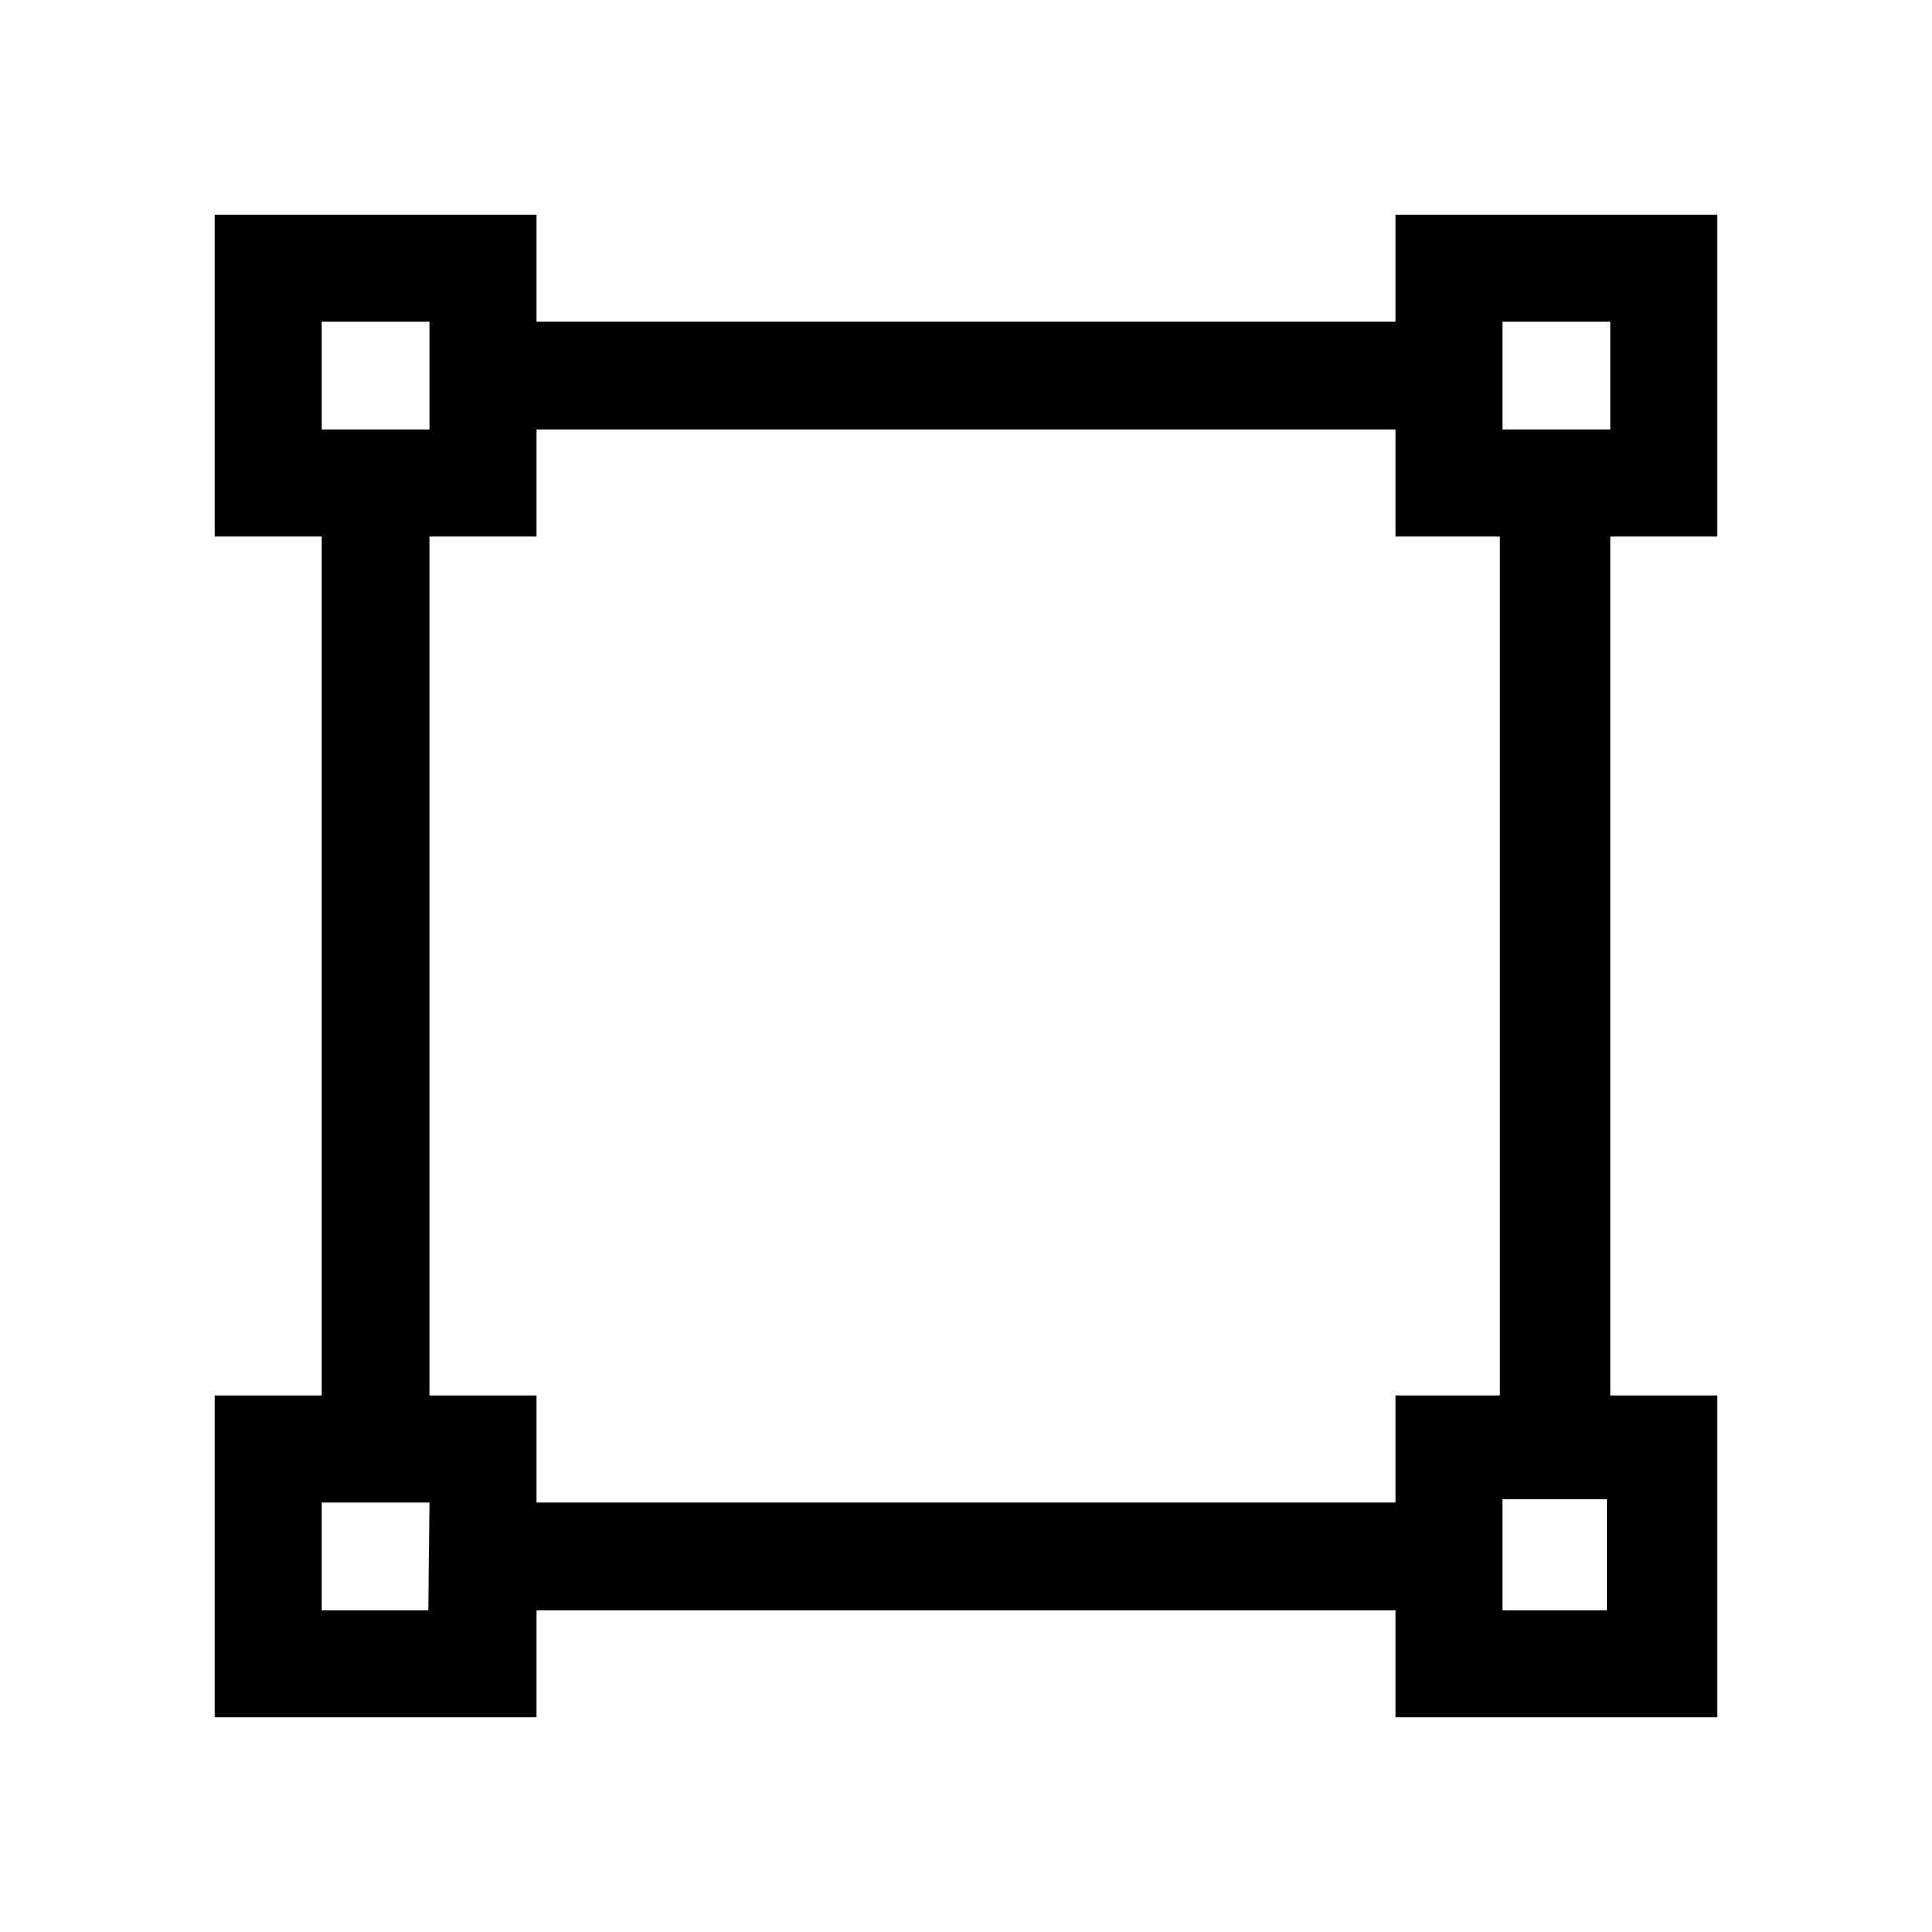
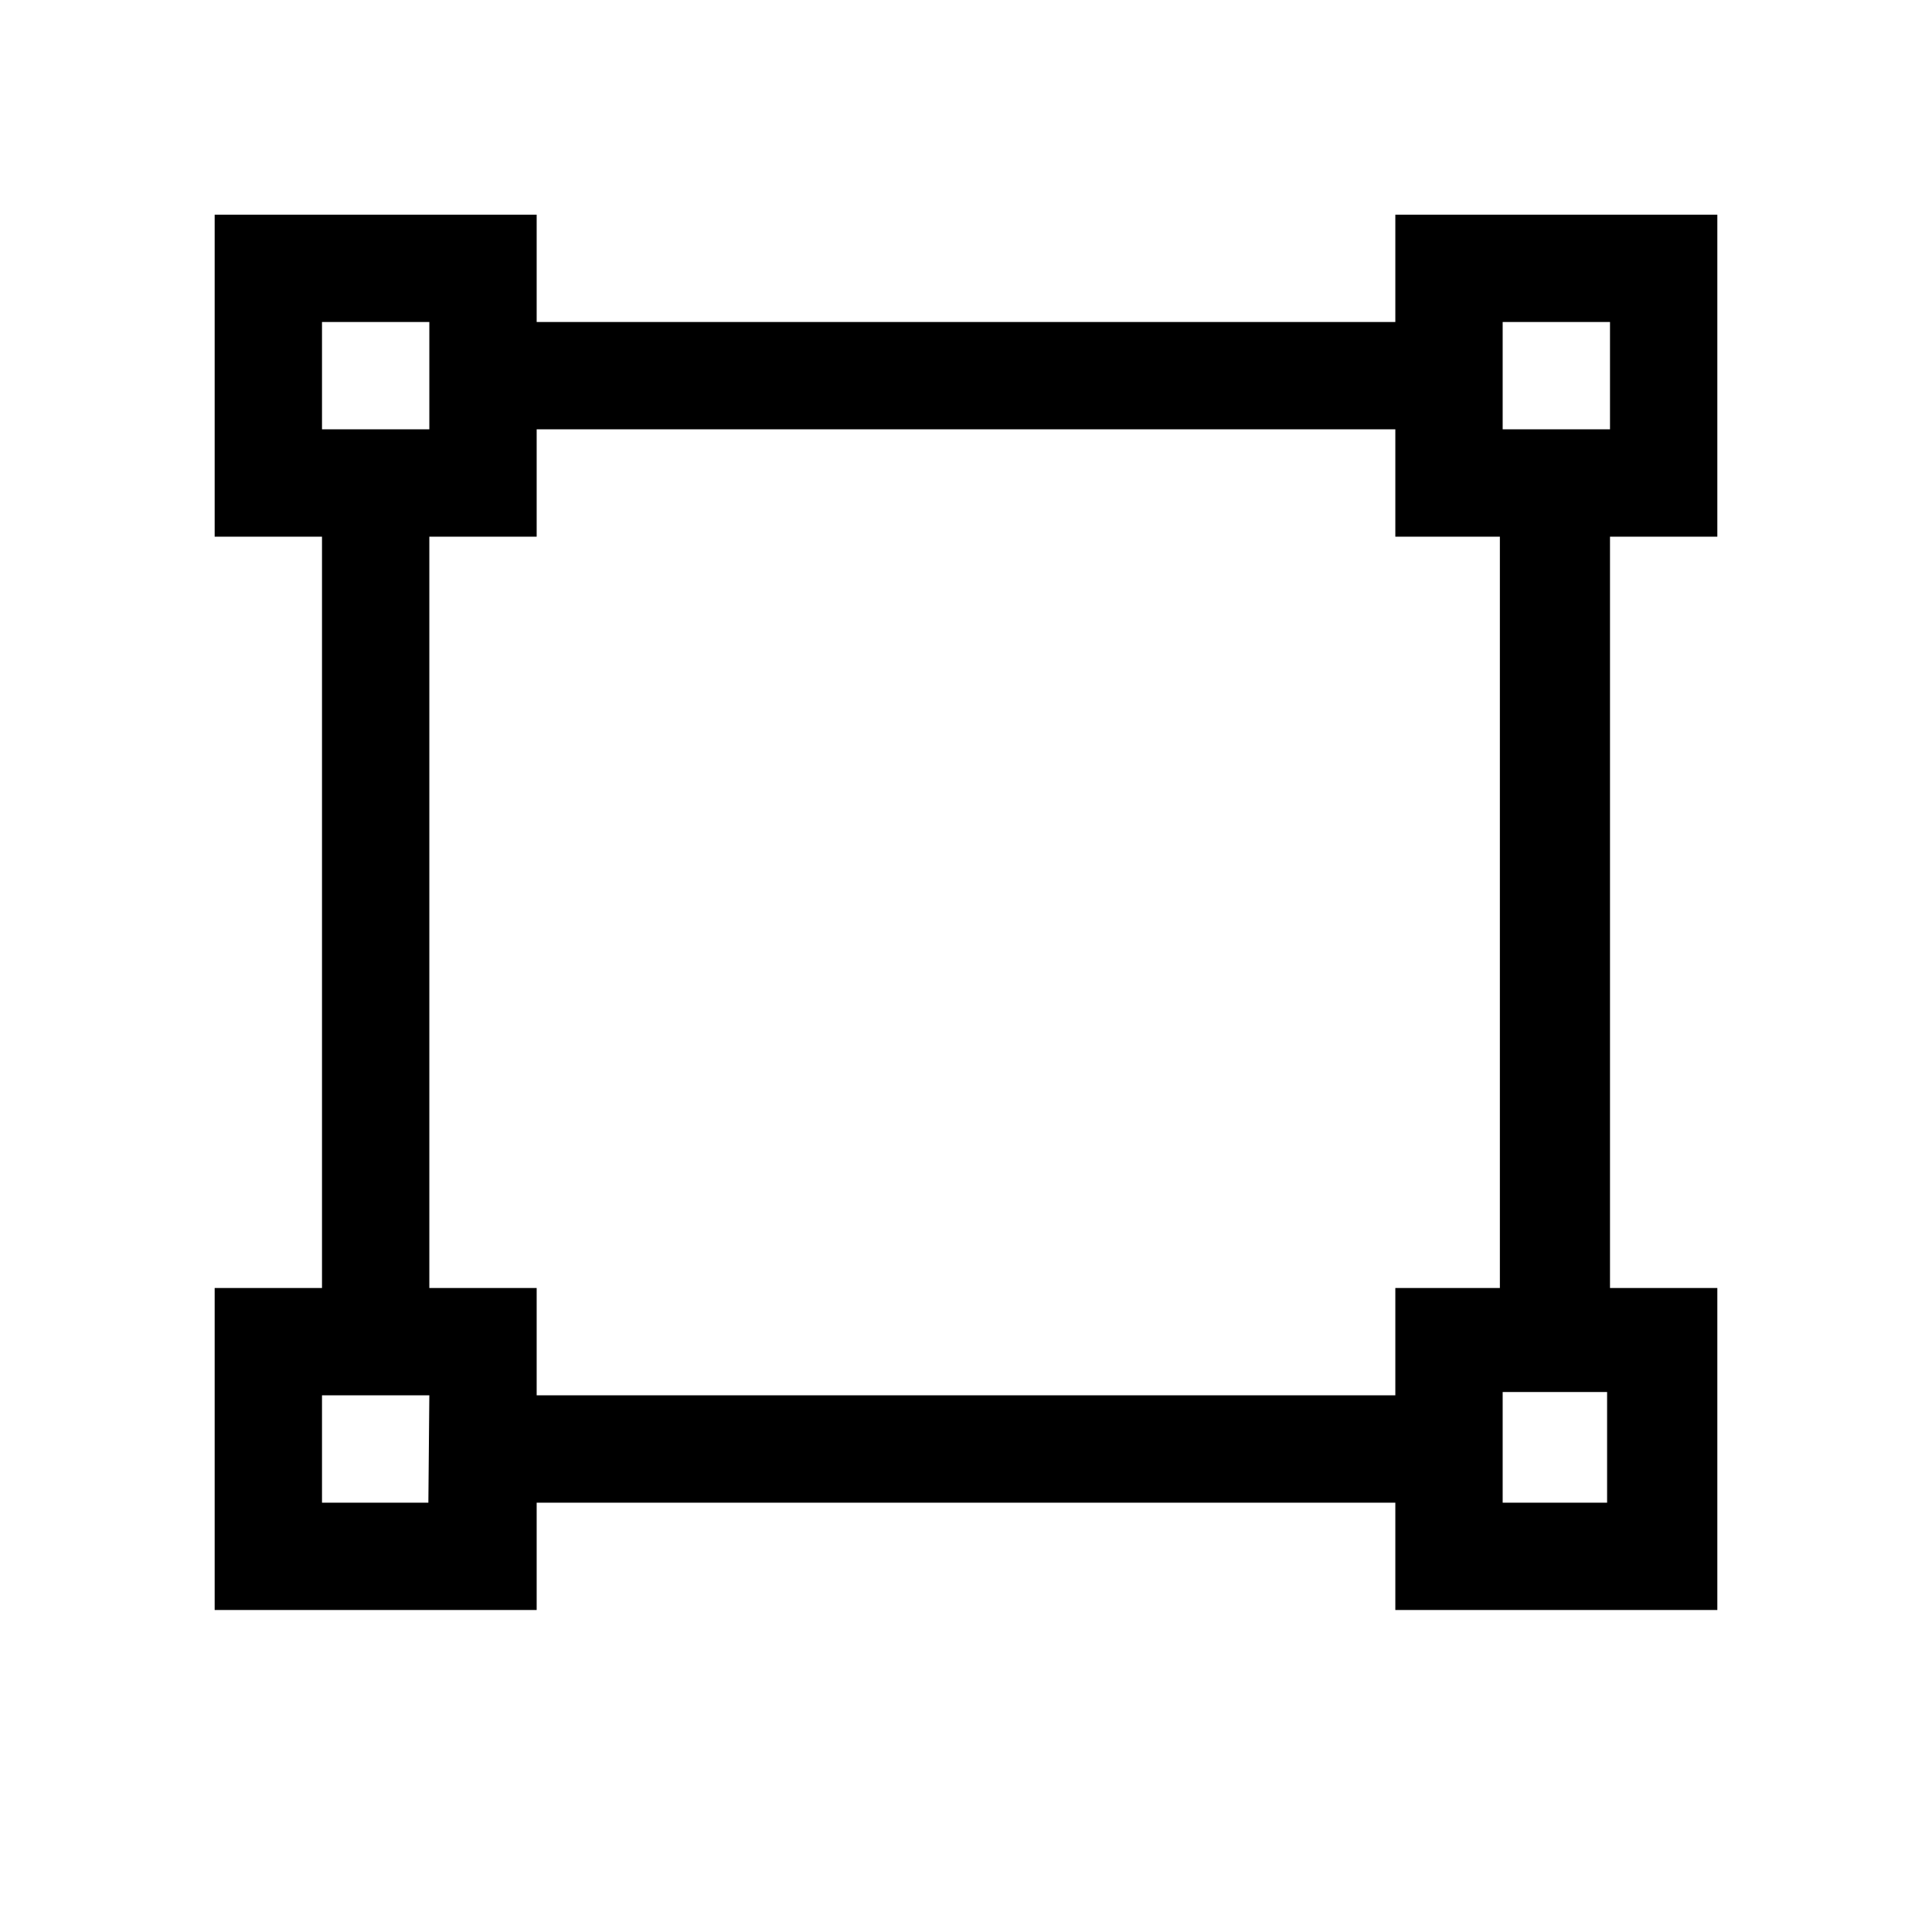
<svg xmlns="http://www.w3.org/2000/svg" id="layer-4" preserveAspectRatio="xMidYMid" width="100%" height="100%" viewBox="0 0 18 18">
-   <path d="M16.000,13.000 L16.000,16.000 L13.000,16.000 L13.000,15.000 L5.000,15.000 L5.000,16.000 L2.000,16.000 L2.000,13.000 L3.000,13.000 L3.000,5.000 L2.000,5.000 L2.000,2.000 L5.000,2.000 L5.000,3.000 L13.000,3.000 L13.000,2.000 L16.000,2.000 L16.000,5.000 L15.000,5.000 L15.000,13.000 L16.000,13.000 ZM14.000,15.000 L14.973,15.000 L14.973,13.969 L14.000,13.969 L14.000,15.000 ZM3.000,15.000 L3.991,15.000 L4.000,14.000 L3.000,14.000 L3.000,15.000 ZM4.000,3.000 L3.000,3.000 L3.000,4.000 L4.000,4.000 L4.000,3.000 ZM13.974,5.000 L13.000,5.000 L13.000,4.000 L5.000,4.000 L5.000,5.000 L4.000,5.000 L4.000,13.000 L5.000,13.000 L5.000,14.000 L13.000,14.000 L13.000,13.000 L13.974,13.000 L13.974,5.000 ZM15.000,3.000 L14.000,3.000 L14.000,4.000 L15.000,4.000 L15.000,3.000 Z" />
+   <path d="M16.000,12.000 L16.000,15.000 L13.000,15.000 L13.000,14.000 L5.000,14.000 L5.000,15.000 L2.000,15.000 L2.000,12.000 L3.000,12.000 L3.000,5.000 L2.000,5.000 L2.000,2.000 L5.000,2.000 L5.000,3.000 L13.000,3.000 L13.000,2.000 L16.000,2.000 L16.000,5.000 L15.000,5.000 L15.000,12.000 L16.000,12.000 ZM14.000,14.000 L14.973,14.000 L14.973,12.969 L14.000,12.969 L14.000,14.000 ZM3.000,14.000 L3.991,14.000 L4.000,13.000 L3.000,13.000 L3.000,14.000 ZM4.000,3.000 L3.000,3.000 L3.000,4.000 L4.000,4.000 L4.000,3.000 ZM13.974,5.000 L13.000,5.000 L13.000,4.000 L5.000,4.000 L5.000,5.000 L4.000,5.000 L4.000,12.000 L5.000,12.000 L5.000,13.000 L13.000,13.000 L13.000,12.000 L13.974,12.000 L13.974,5.000 ZM15.000,3.000 L14.000,3.000 L14.000,4.000 L15.000,4.000 L15.000,3.000 Z" />
</svg>
